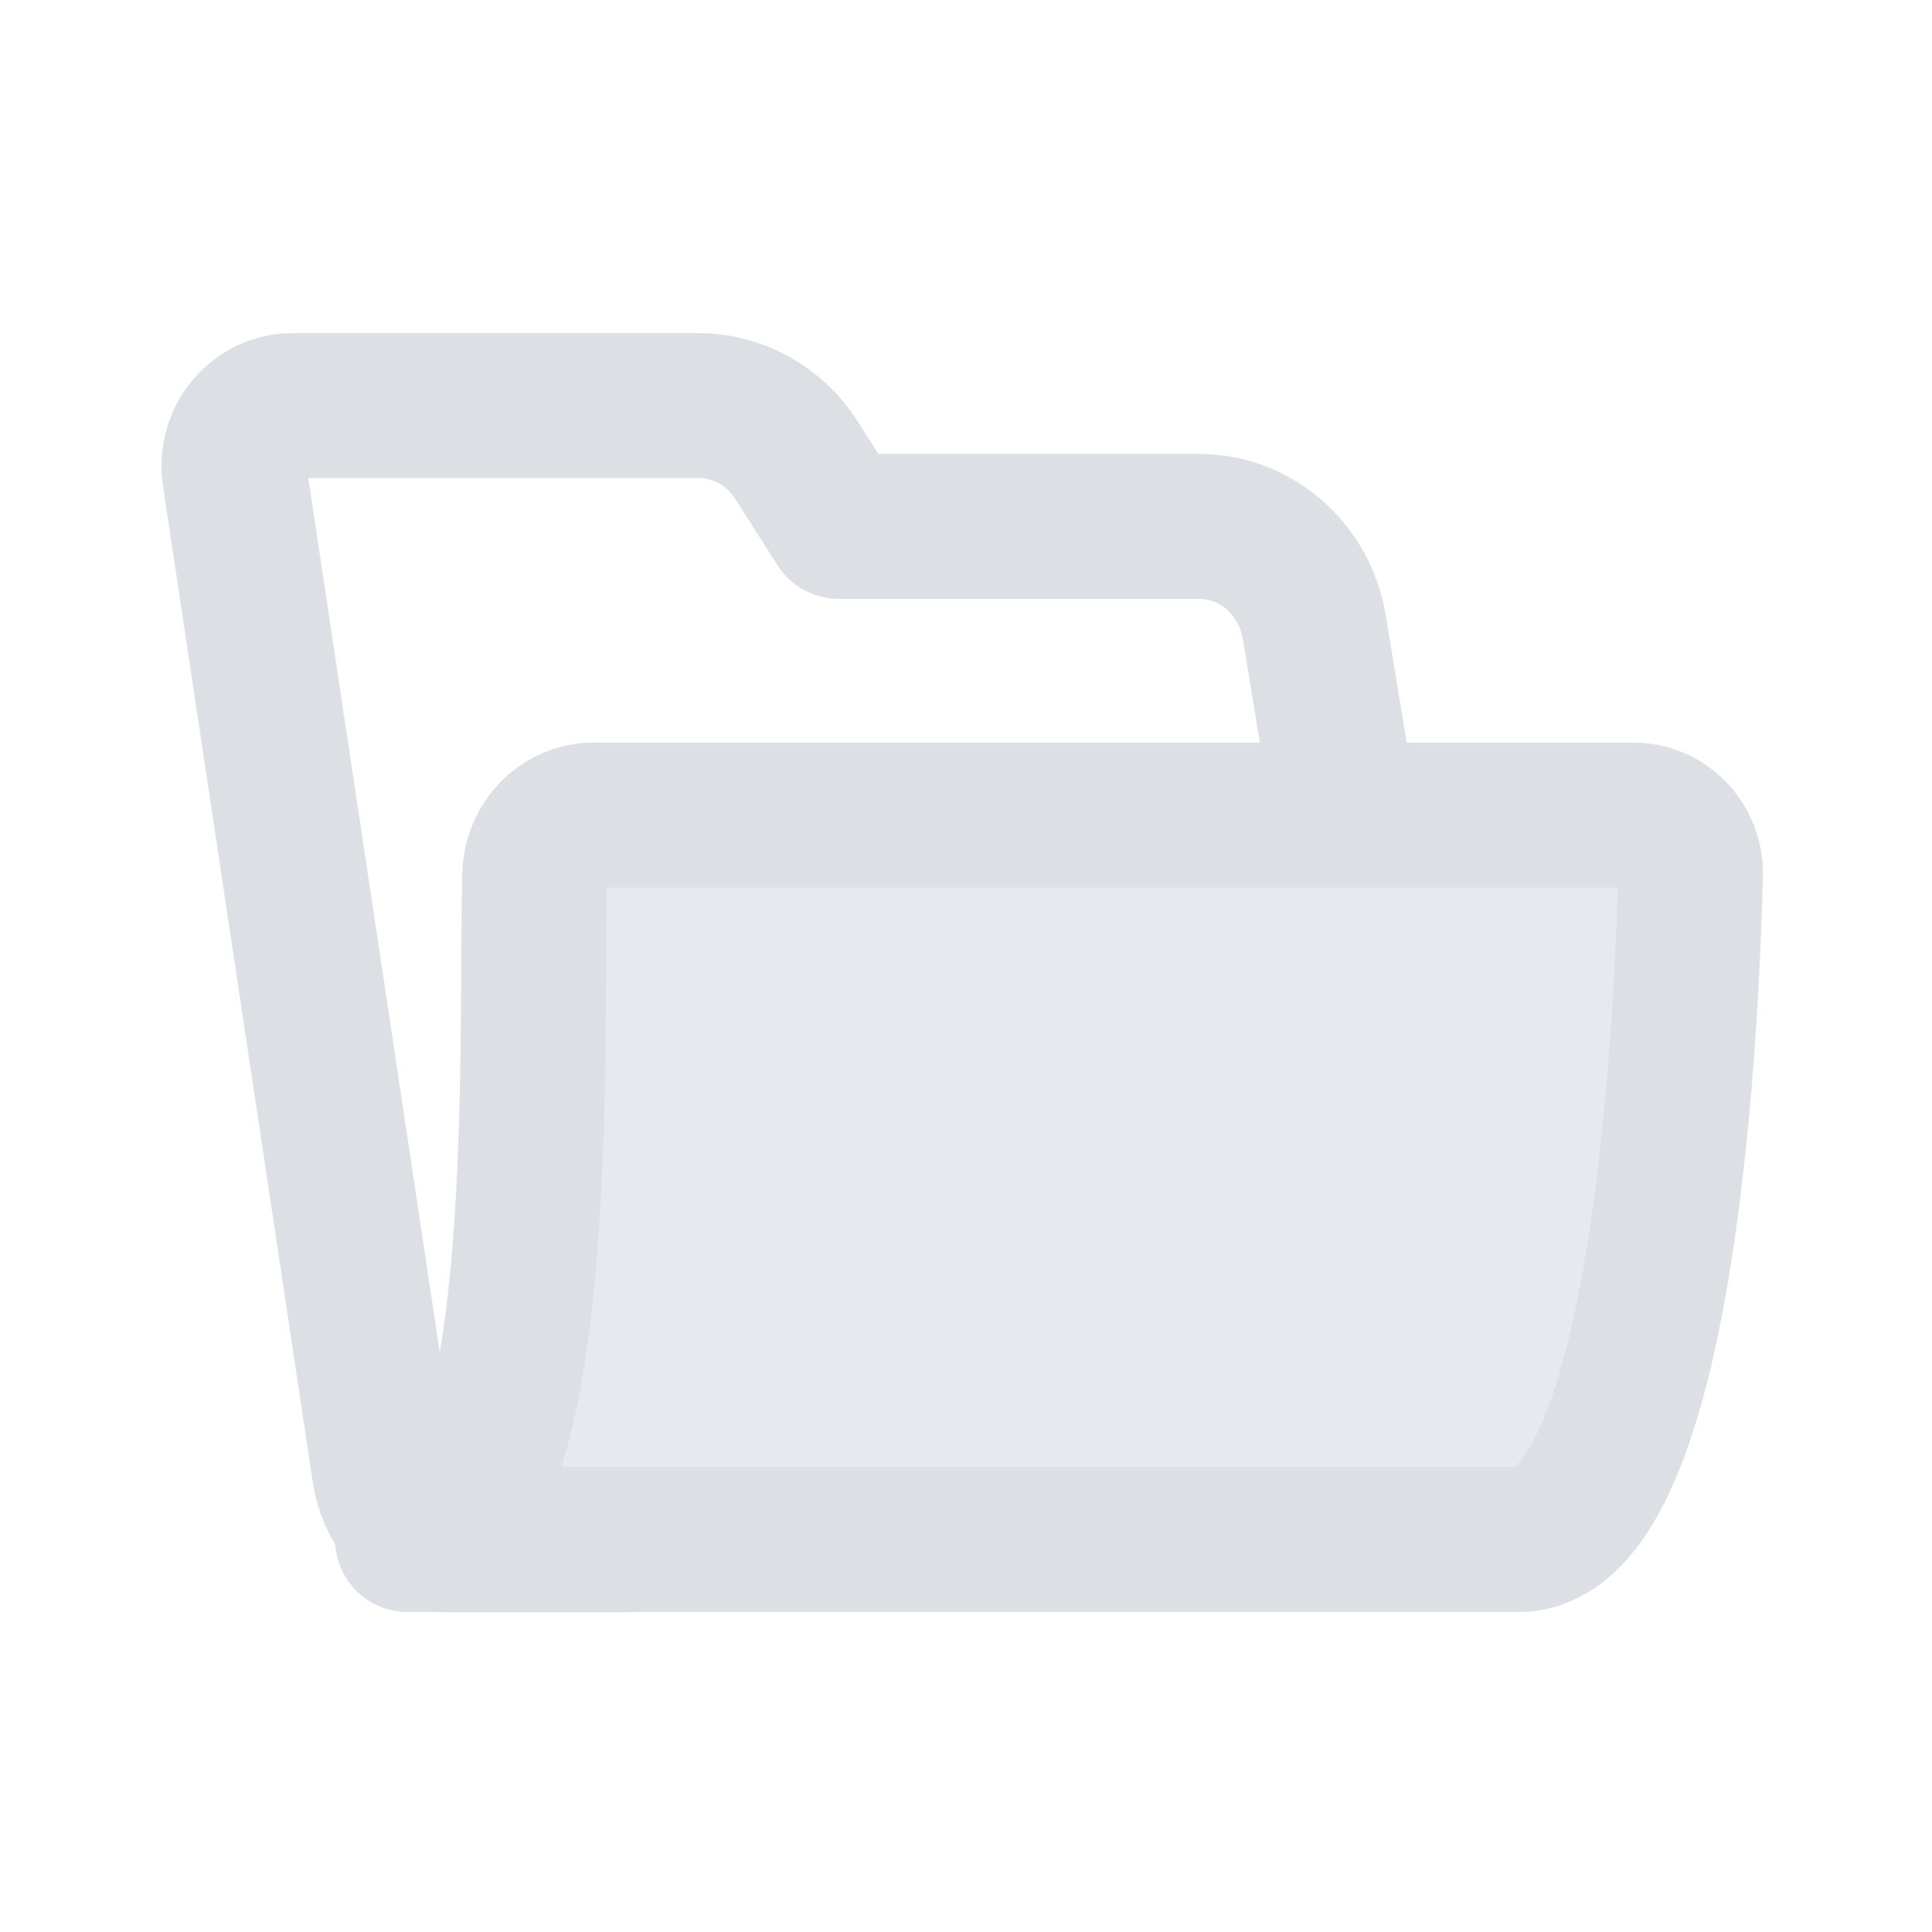
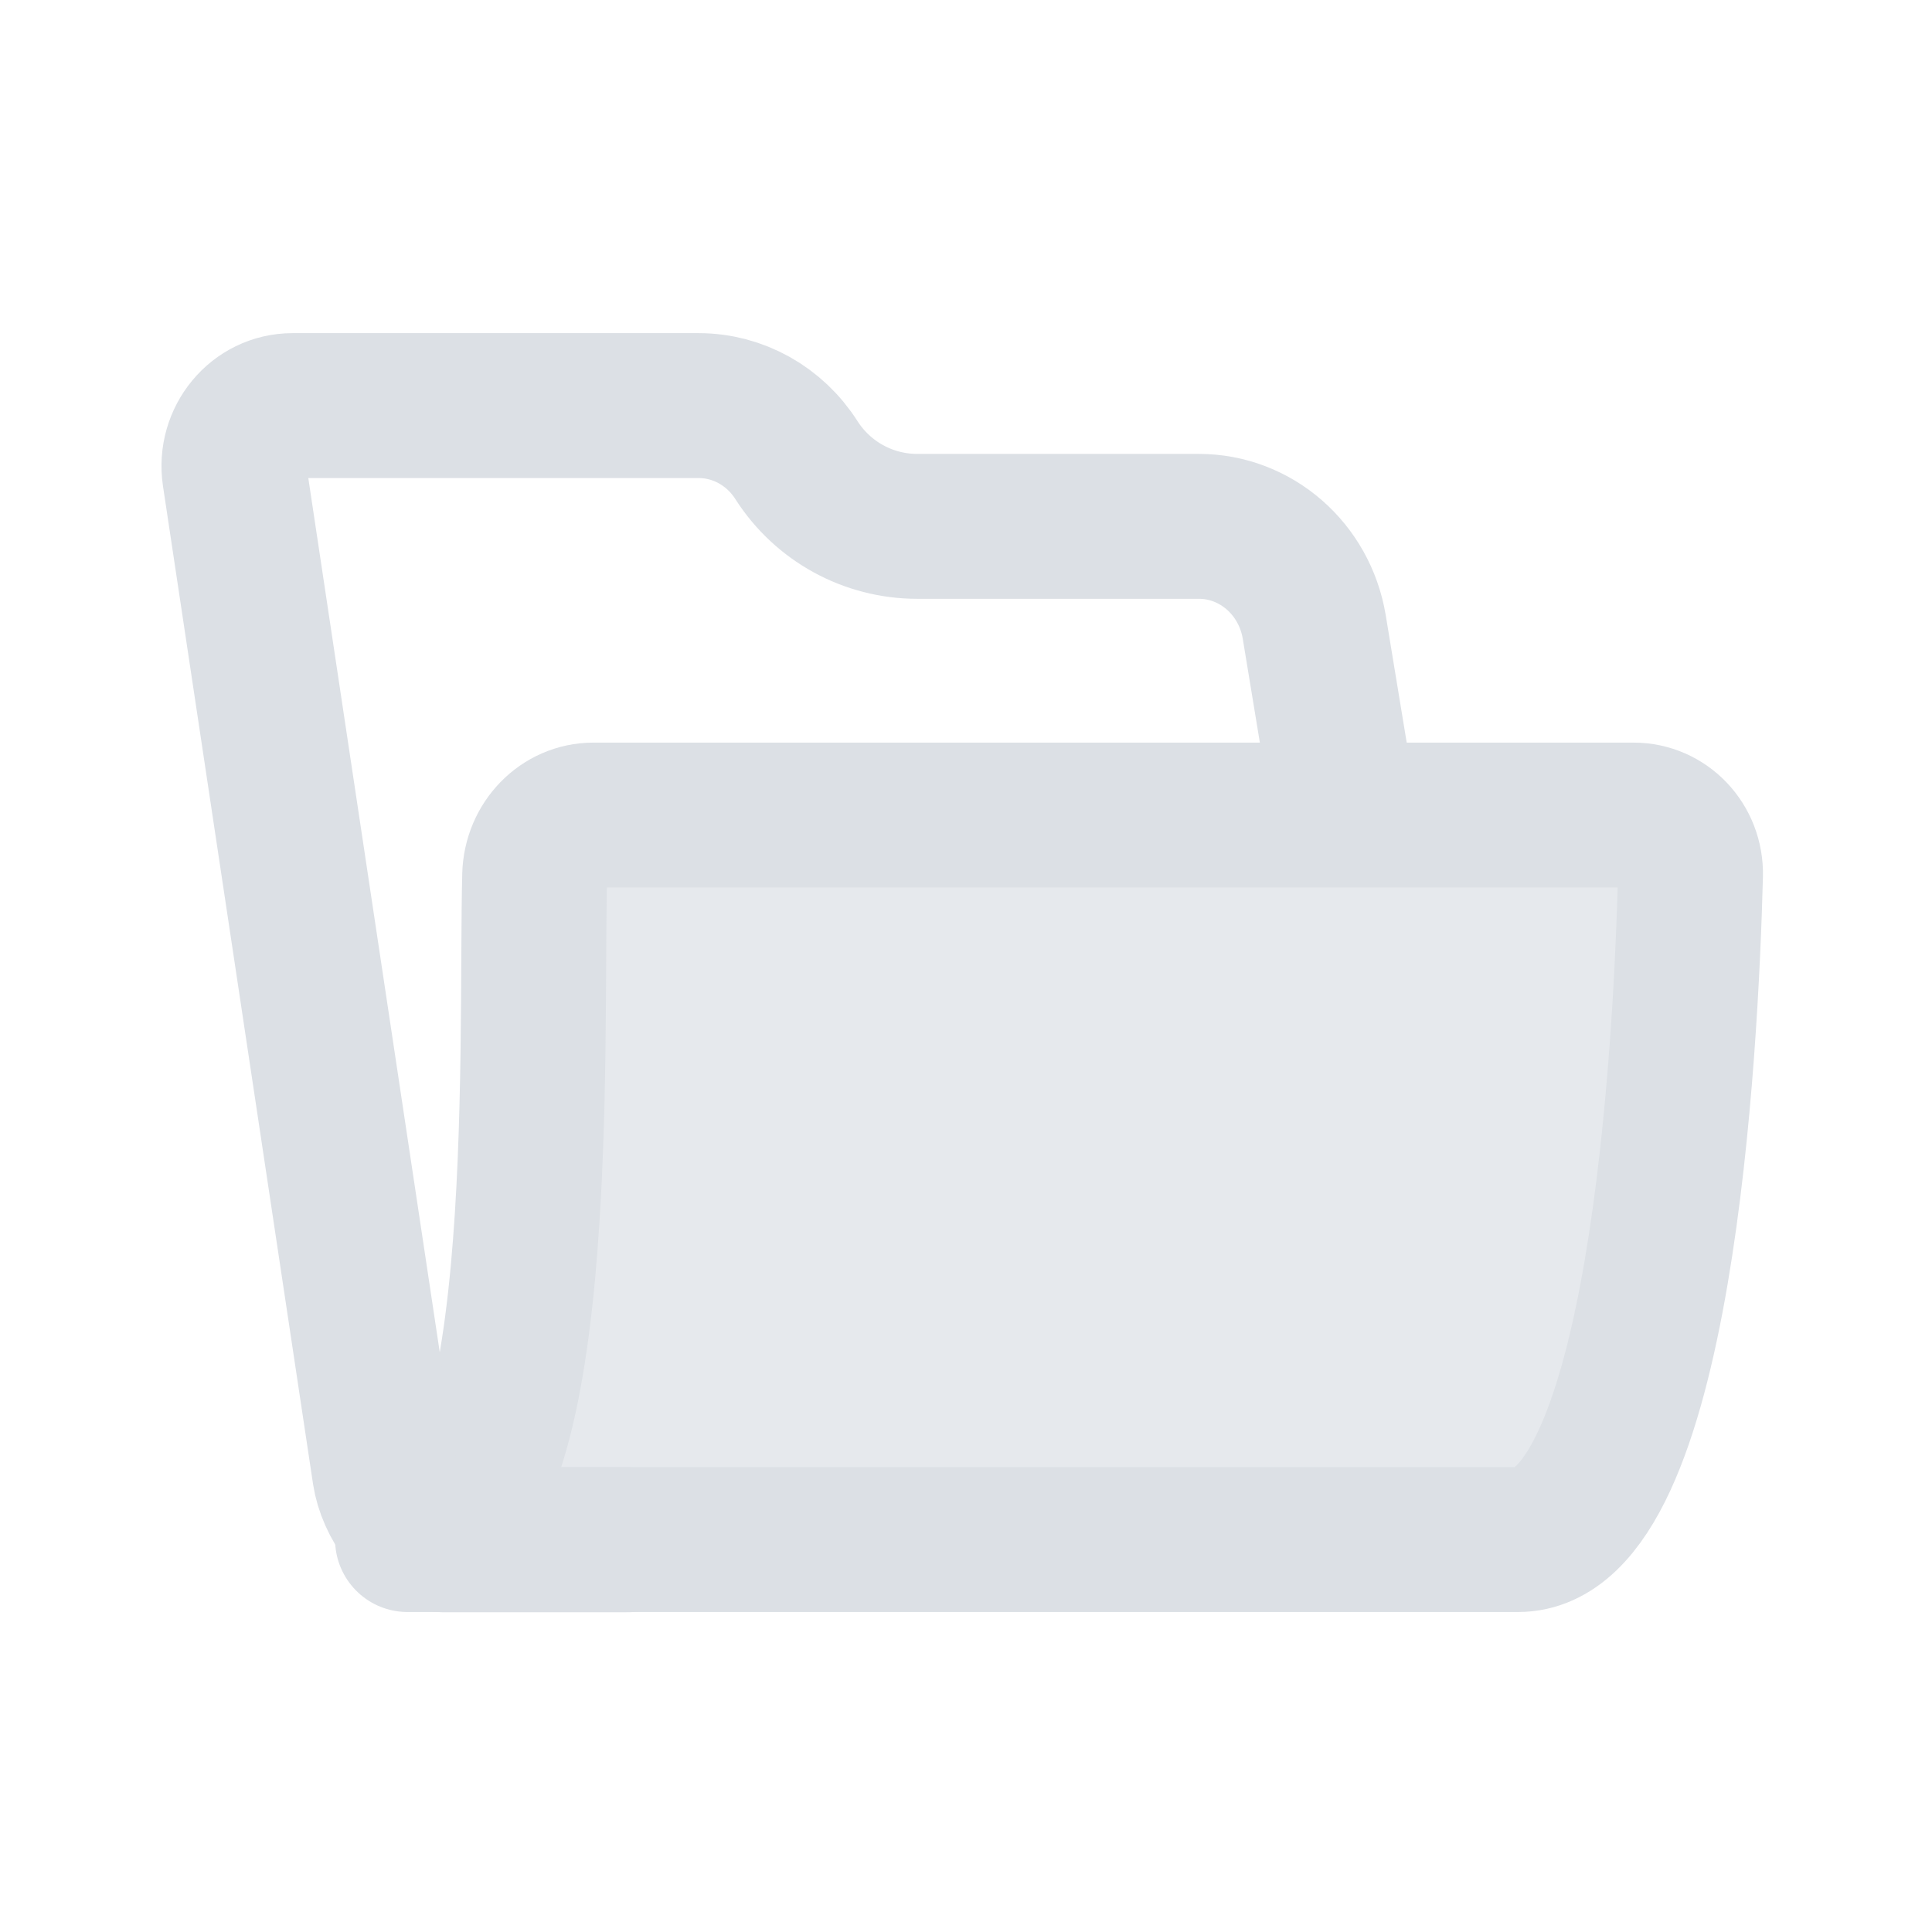
<svg xmlns="http://www.w3.org/2000/svg" width="16" height="16" viewBox="0 0 16 16" fill="none">
  <path opacity="0.7" d="M4.428 7.249C4.435 6.972 4.65 6.75 4.914 6.75H13.529C13.793 6.75 14.007 6.972 14 7.249C13.963 8.688 13.753 12.75 12.572 12.75H3.375C4.556 12.75 4.391 8.688 4.428 7.249Z" fill="#DCE0E5" />
  <path d="M4.428 7.249C4.435 6.972 4.65 6.75 4.914 6.75H13.529C13.793 6.75 14.007 6.972 14 7.249C13.963 8.688 13.753 12.75 12.572 12.75H3.375C4.556 12.75 4.391 8.688 4.428 7.249Z" stroke="#DCE0E5" stroke-width="1.2" stroke-linejoin="round" />
-   <path d="M5.196 12.752H3.665C3.426 12.752 3.223 12.445 3.186 12.202L1.943 3.936C1.898 3.633 2.125 3.359 2.422 3.359H5.786C6.112 3.359 6.417 3.529 6.596 3.811L6.945 4.359H9.928C10.401 4.359 10.804 4.711 10.884 5.192L11.125 6.656" stroke="#DCE0E5" stroke-width="1.2" stroke-linecap="round" stroke-linejoin="round" />
+   <path d="M5.196 12.752H3.665C3.426 12.752 3.223 12.445 3.186 12.202L1.943 3.936C1.898 3.633 2.125 3.359 2.422 3.359H5.786C6.112 3.359 6.417 3.529 6.596 3.811C6.814 4.152 7.19 4.359 7.595 4.359H9.928C10.401 4.359 10.804 4.711 10.884 5.192L11.125 6.656" stroke="#DCE0E5" stroke-width="1.2" stroke-linecap="round" stroke-linejoin="round" />
</svg>
